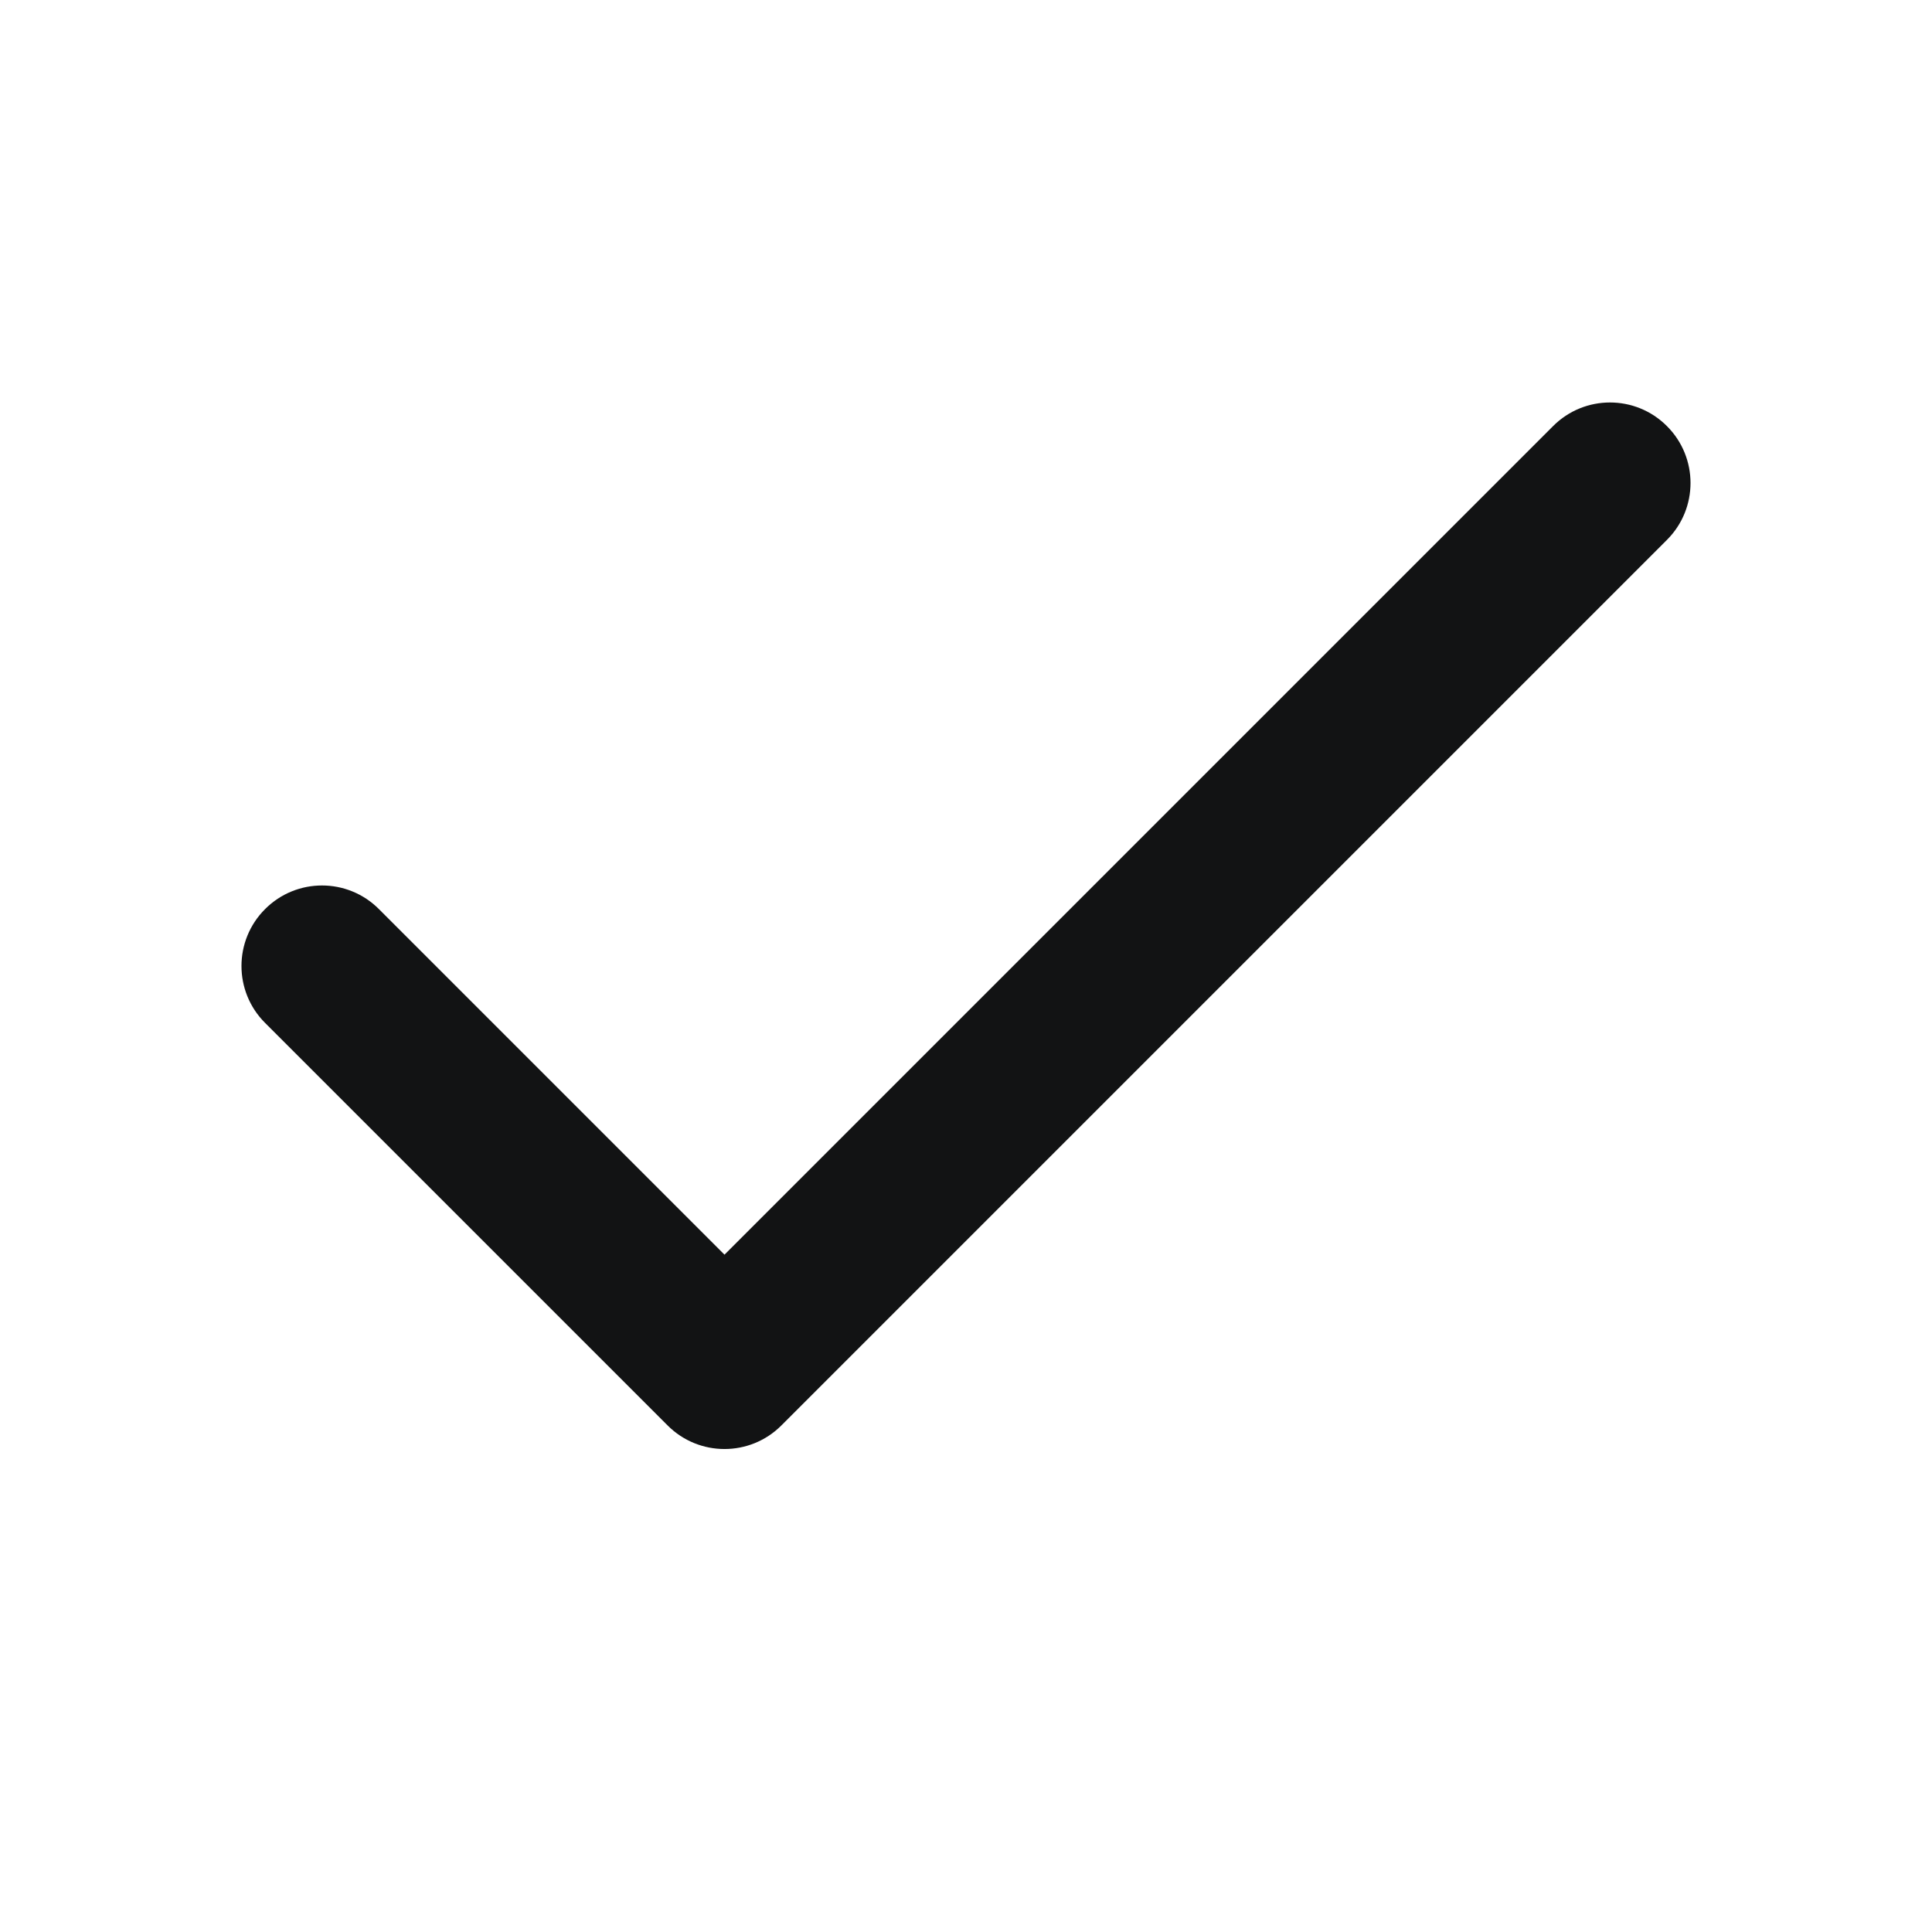
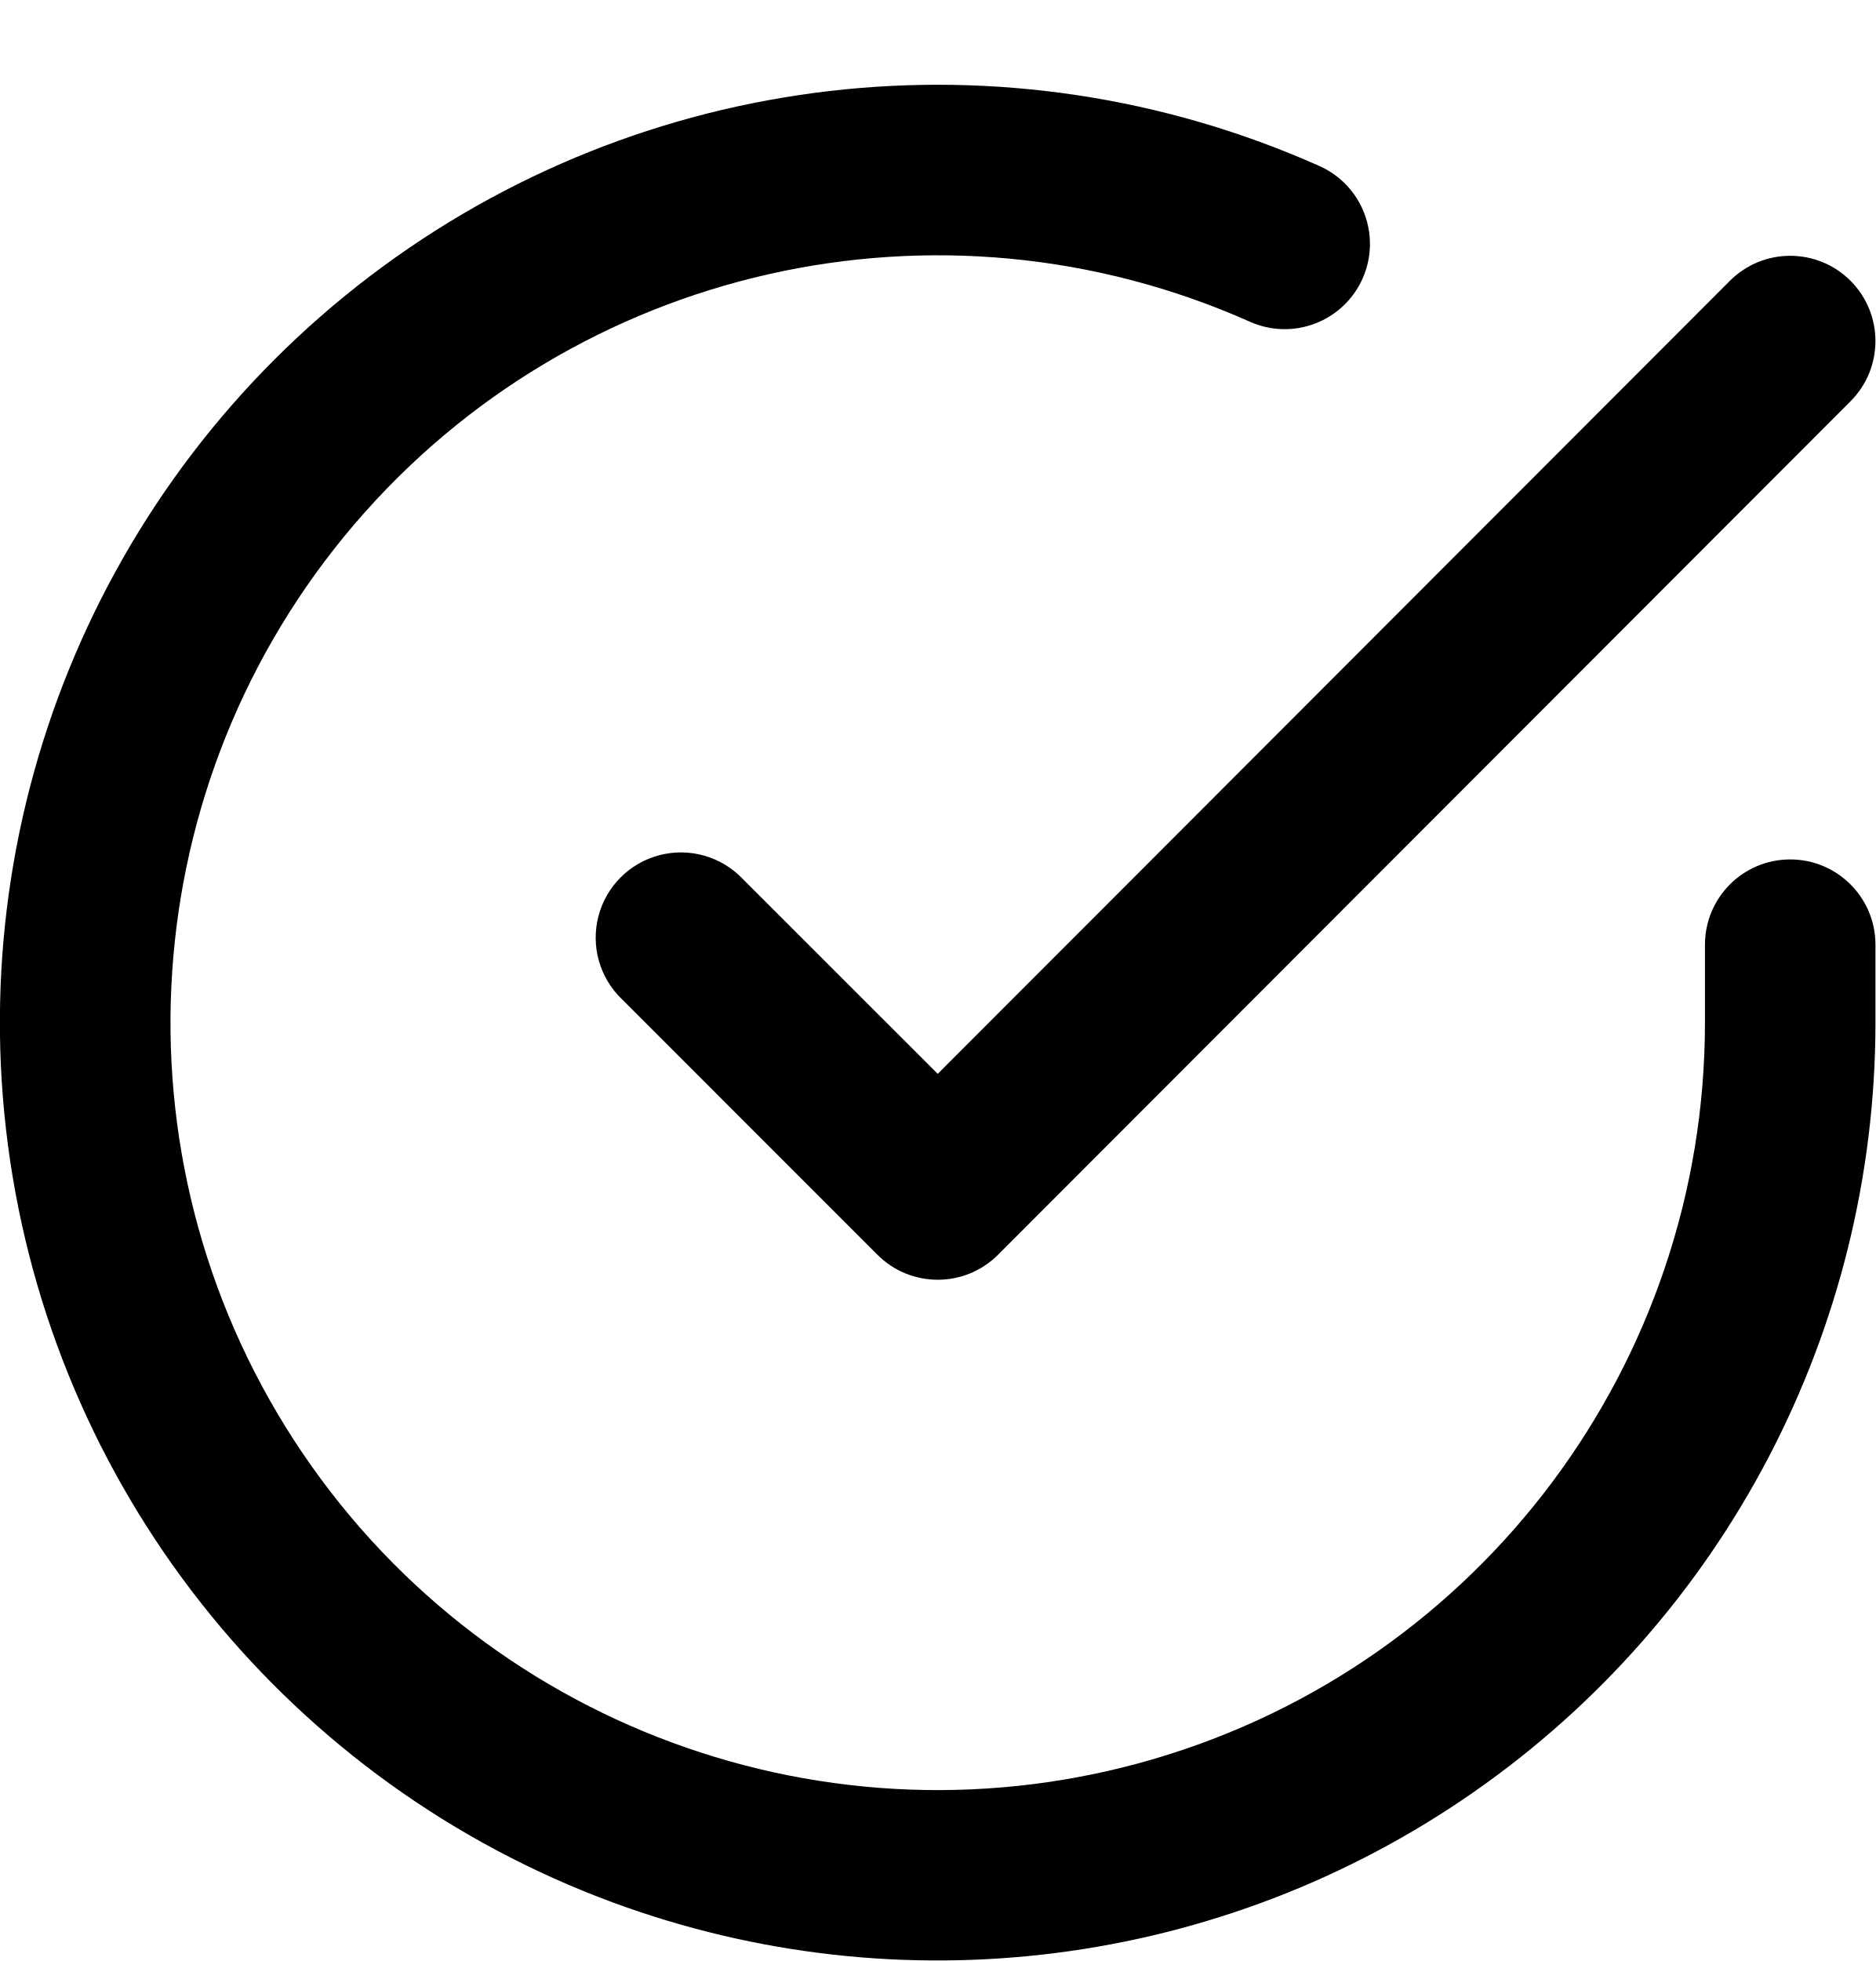
- <svg xmlns="http://www.w3.org/2000/svg" width="24" height="24" viewBox="0 0 24 24" fill="none">
-   <path fill-rule="evenodd" clip-rule="evenodd" d="M20.707 5.293C21.098 5.683 21.098 6.317 20.707 6.707L9.707 17.707C9.317 18.098 8.683 18.098 8.293 17.707L3.293 12.707C2.902 12.317 2.902 11.683 3.293 11.293C3.683 10.902 4.317 10.902 4.707 11.293L9 15.586L19.293 5.293C19.683 4.902 20.317 4.902 20.707 5.293Z" fill="#121314" />
+ <svg xmlns="http://www.w3.org/2000/svg" width="22" height="23" viewBox="0 0 22 23">
+   <path clip-rule="evenodd" d="M14.663 3.774A9 9 0 1020 11.999v-.919a1 1 0 112 0V12A11.002 11.002 0 017.188 22.313a11 11 0 118.289-20.366 1 1 0 11-.814 1.827z" />
+   <path clip-rule="evenodd" d="M21.707 3.293a1 1 0 010 1.414l-10 10.01a1 1 0 01-1.414 0l-3-3a1 1 0 111.414-1.414L11 12.595l9.293-9.302a1 1 0 011.414 0z" />
</svg>
